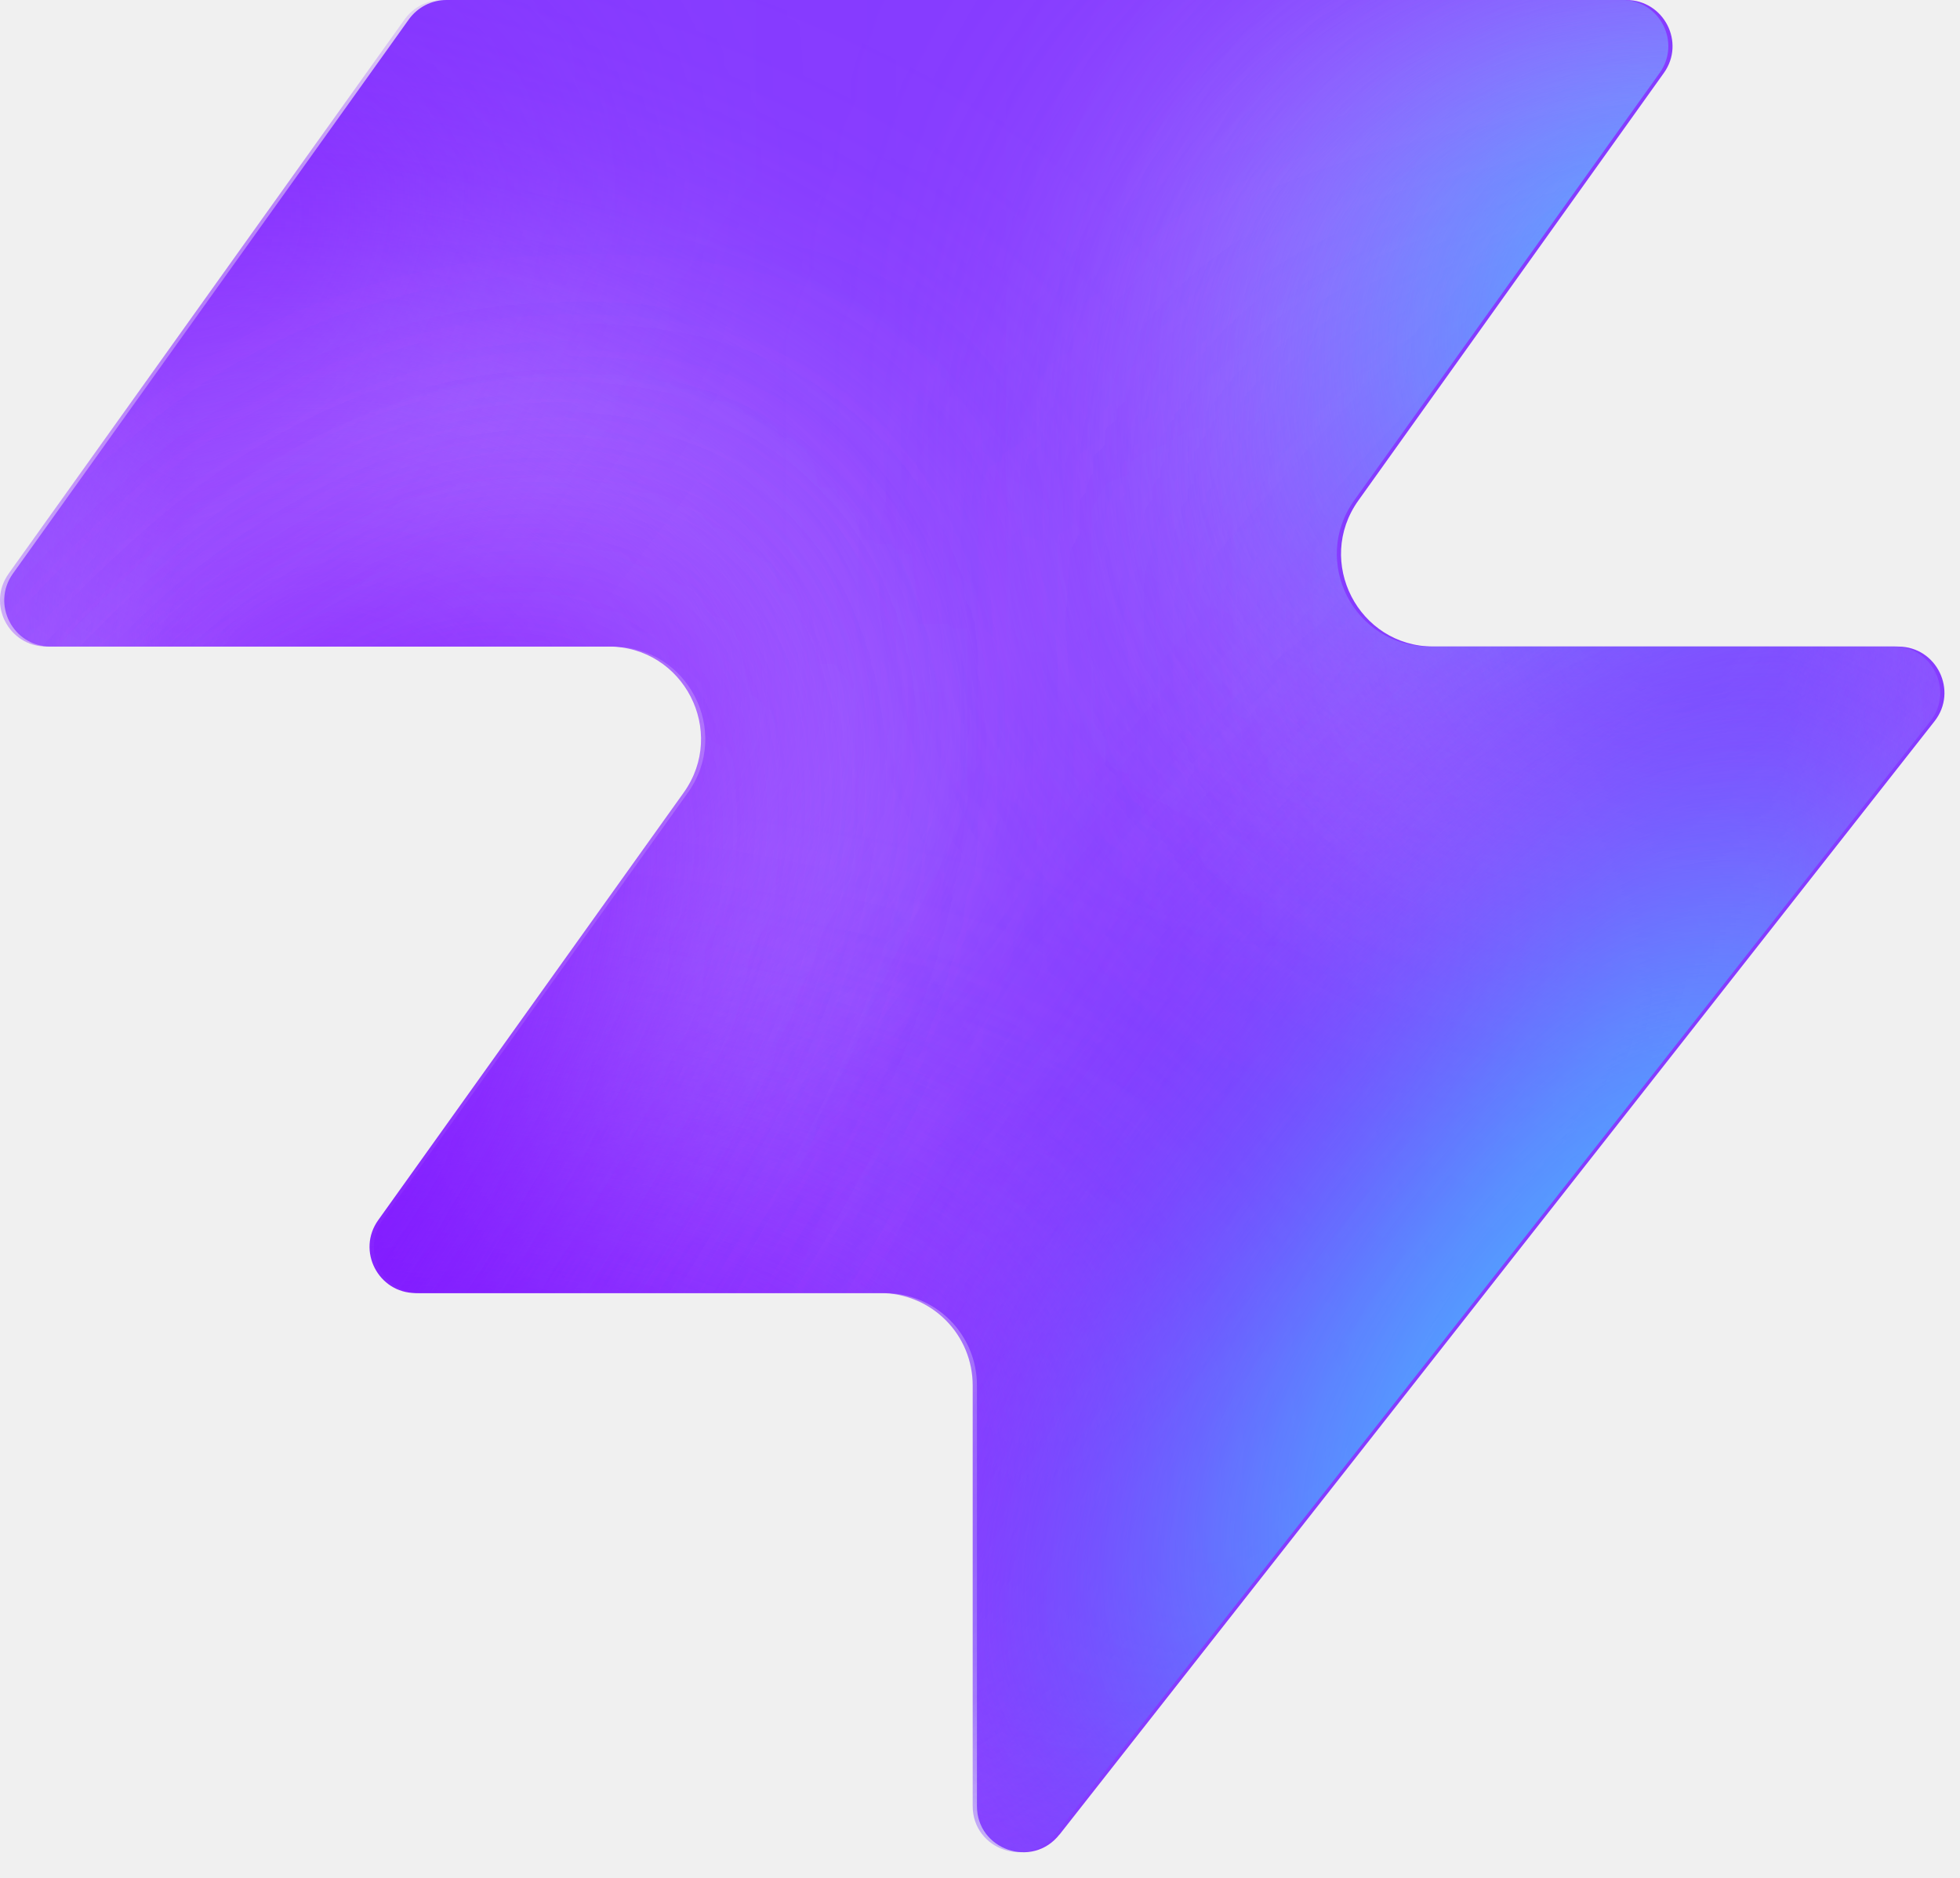
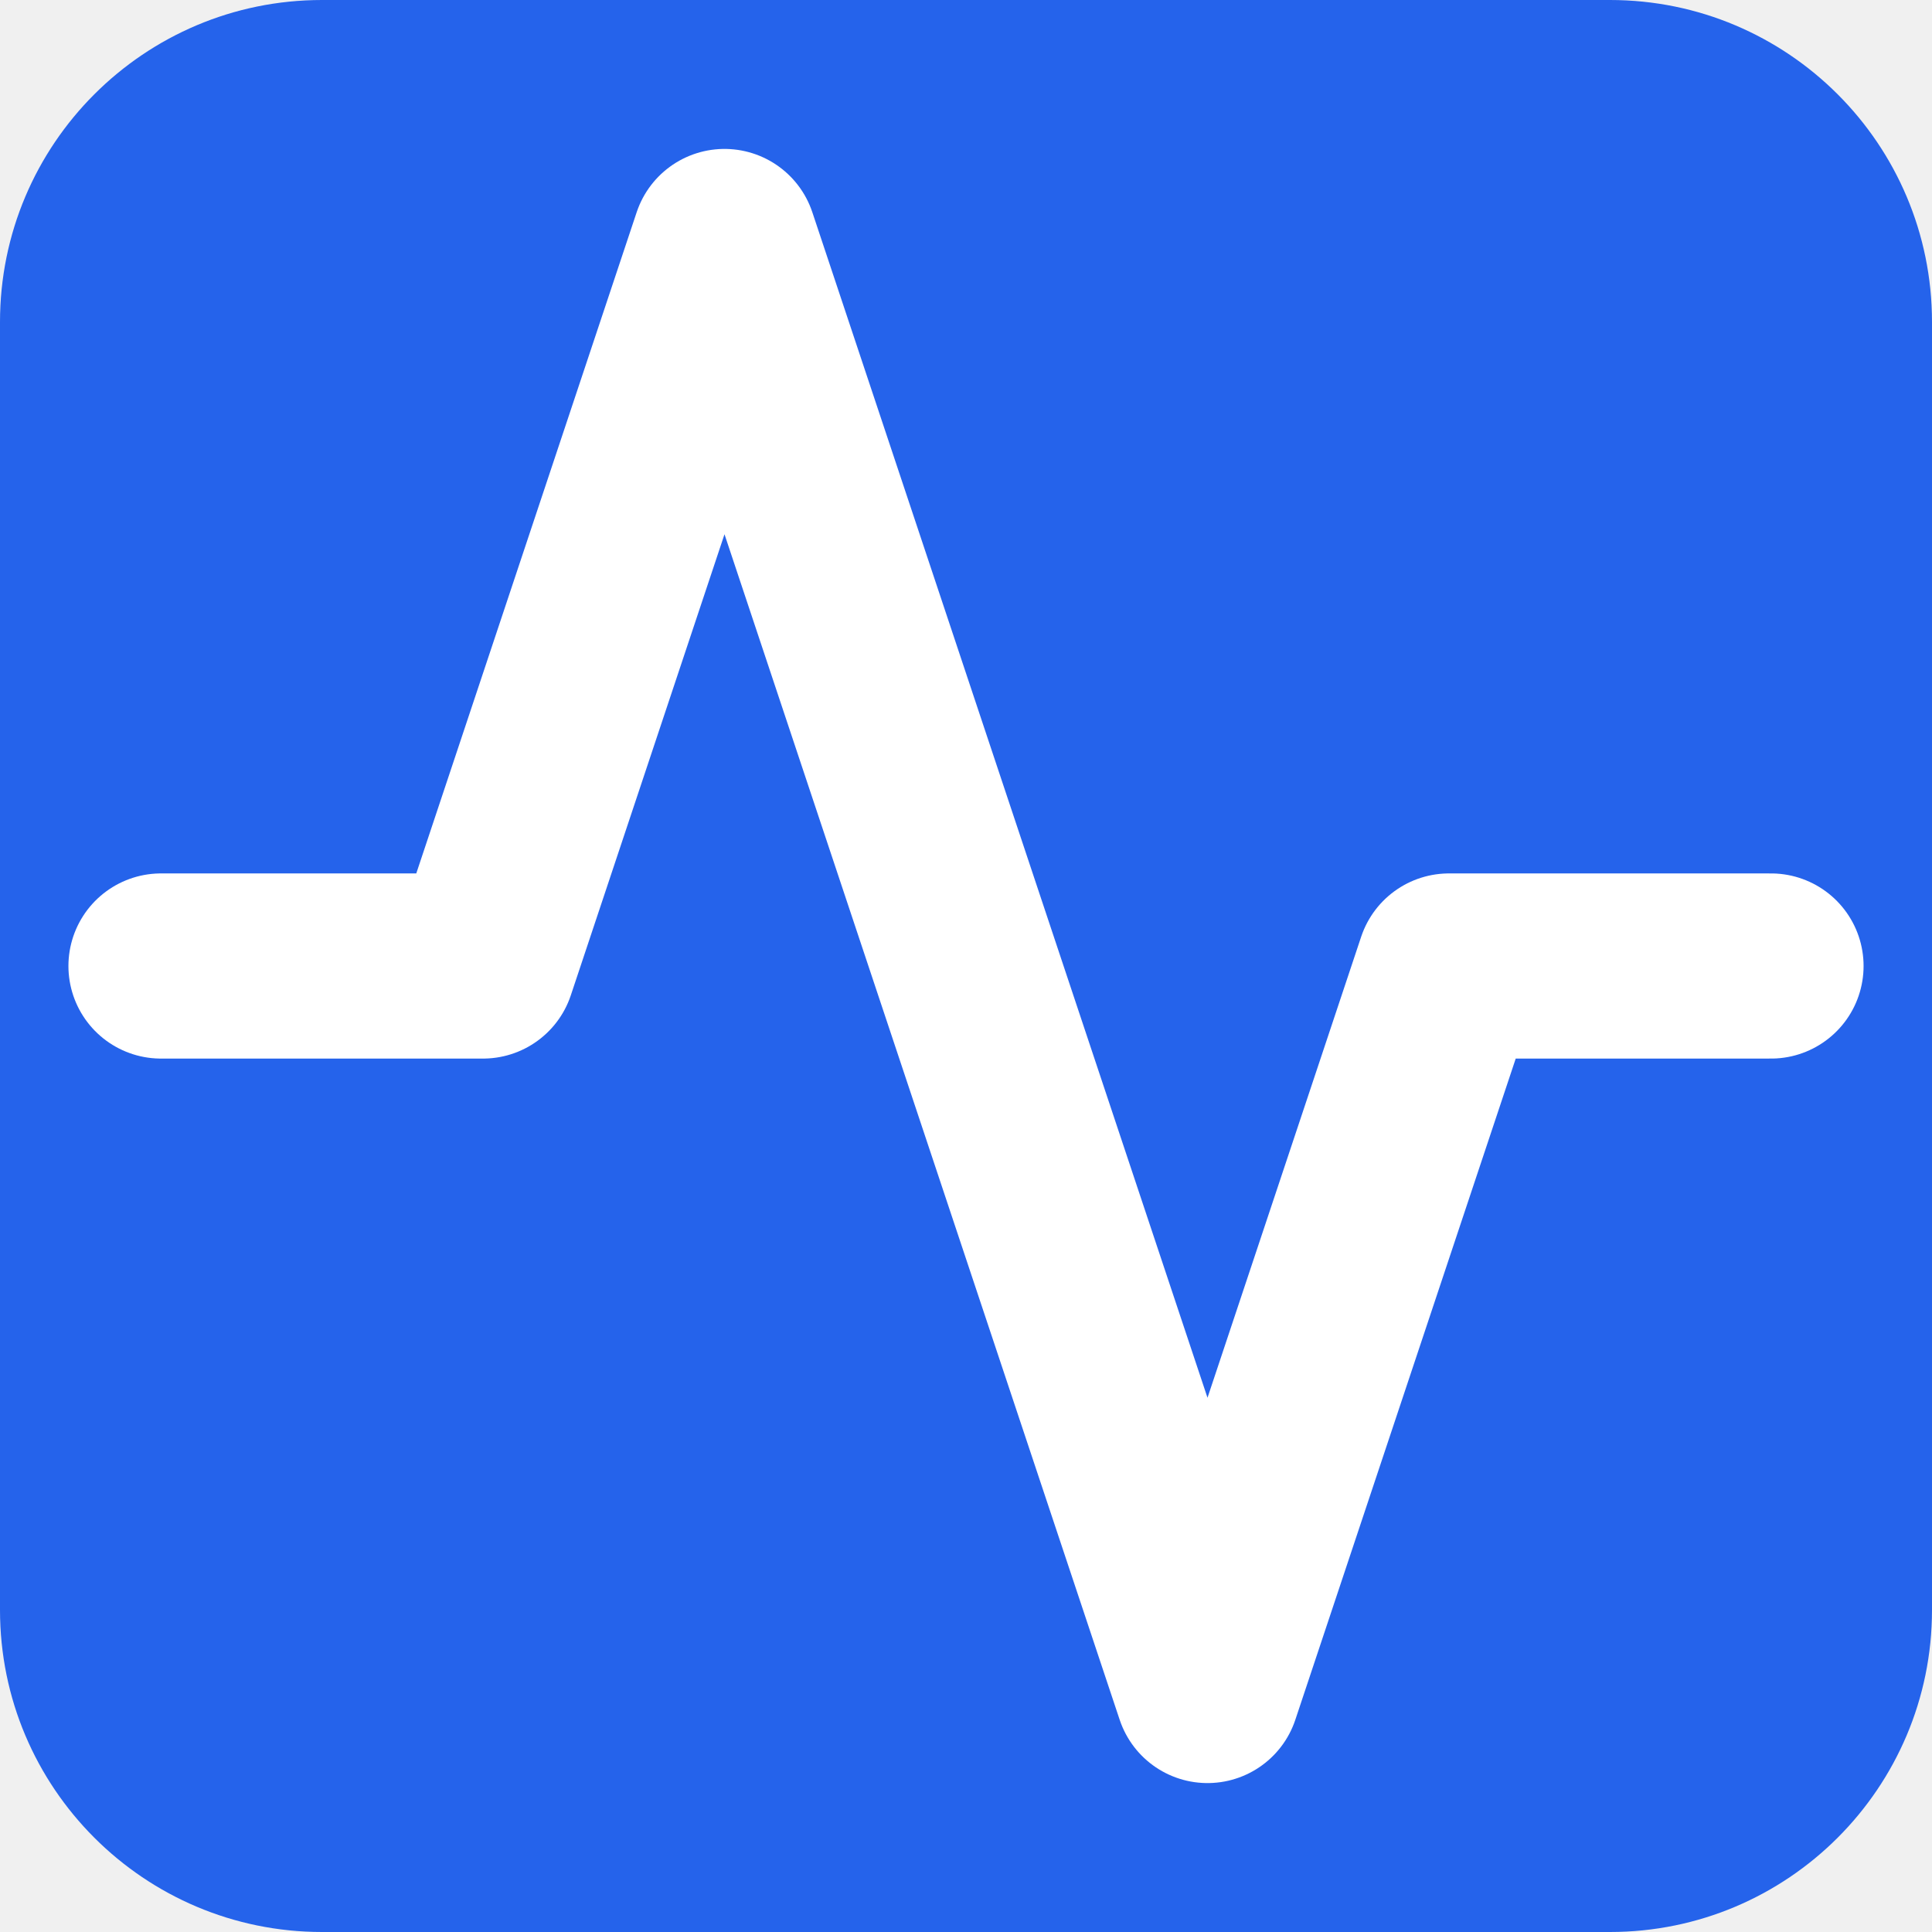
- <svg xmlns="http://www.w3.org/2000/svg" width="48" height="46" fill="none" viewBox="0 0 48 46">
-   <path fill="#863bff" d="M25.946 44.938c-.664.845-2.021.375-2.021-.698V33.937a2.26 2.26 0 0 0-2.262-2.262H10.287c-.92 0-1.456-1.04-.92-1.788l7.48-10.471c1.07-1.497 0-3.578-1.842-3.578H1.237c-.92 0-1.456-1.04-.92-1.788L10.013.474c.214-.297.556-.474.92-.474h28.894c.92 0 1.456 1.04.92 1.788l-7.48 10.471c-1.07 1.498 0 3.579 1.842 3.579h11.377c.943 0 1.473 1.088.89 1.83L25.947 44.94z" style="fill:#863bff;fill:color(display-p3 .525 .23 1);fill-opacity:1" />
-   <mask id="a" width="48" height="46" x="0" y="0" maskUnits="userSpaceOnUse" style="mask-type:alpha">
-     <path fill="#000" d="M25.842 44.938c-.664.844-2.021.375-2.021-.698V33.937a2.26 2.26 0 0 0-2.262-2.262H10.183c-.92 0-1.456-1.04-.92-1.788l7.48-10.471c1.07-1.498 0-3.579-1.842-3.579H1.133c-.92 0-1.456-1.04-.92-1.787L9.91.473c.214-.297.556-.474.92-.474h28.894c.92 0 1.456 1.04.92 1.788l-7.48 10.471c-1.07 1.498 0 3.578 1.842 3.578h11.377c.943 0 1.473 1.088.89 1.832L25.843 44.94z" style="fill:#000;fill-opacity:1" />
-   </mask>
-   <g mask="url(#a)">
-     <g filter="url(#b)">
-       <ellipse cx="5.508" cy="14.704" fill="#ede6ff" rx="5.508" ry="14.704" style="fill:#ede6ff;fill:color(display-p3 .927 .903 1);fill-opacity:1" transform="matrix(.00324 1 1 -.00324 -4.47 31.516)" />
-     </g>
-     <g filter="url(#c)">
-       <ellipse cx="10.399" cy="29.851" fill="#ede6ff" rx="10.399" ry="29.851" style="fill:#ede6ff;fill:color(display-p3 .927 .903 1);fill-opacity:1" transform="matrix(.00324 1 1 -.00324 -39.328 7.883)" />
-     </g>
-     <g filter="url(#d)">
-       <ellipse cx="5.508" cy="30.487" fill="#7e14ff" rx="5.508" ry="30.487" style="fill:#7e14ff;fill:color(display-p3 .492 .077 1);fill-opacity:1" transform="rotate(89.814 -25.913 -14.639)scale(1 -1)" />
-     </g>
-     <g filter="url(#e)">
-       <ellipse cx="5.508" cy="30.599" fill="#7e14ff" rx="5.508" ry="30.599" style="fill:#7e14ff;fill:color(display-p3 .492 .077 1);fill-opacity:1" transform="rotate(89.814 -32.644 -3.334)scale(1 -1)" />
-     </g>
-     <g filter="url(#f)">
-       <ellipse cx="5.508" cy="30.599" fill="#7e14ff" rx="5.508" ry="30.599" style="fill:#7e14ff;fill:color(display-p3 .492 .077 1);fill-opacity:1" transform="matrix(.00324 1 1 -.00324 -34.34 30.47)" />
-     </g>
-     <g filter="url(#g)">
-       <ellipse cx="14.072" cy="22.078" fill="#ede6ff" rx="14.072" ry="22.078" style="fill:#ede6ff;fill:color(display-p3 .927 .903 1);fill-opacity:1" transform="rotate(93.35 24.506 48.493)scale(-1 1)" />
-     </g>
-     <g filter="url(#h)">
-       <ellipse cx="3.47" cy="21.501" fill="#7e14ff" rx="3.47" ry="21.501" style="fill:#7e14ff;fill:color(display-p3 .492 .077 1);fill-opacity:1" transform="rotate(89.009 28.708 47.59)scale(-1 1)" />
-     </g>
-     <g filter="url(#i)">
-       <ellipse cx="3.47" cy="21.501" fill="#7e14ff" rx="3.47" ry="21.501" style="fill:#7e14ff;fill:color(display-p3 .492 .077 1);fill-opacity:1" transform="rotate(89.009 28.708 47.59)scale(-1 1)" />
-     </g>
-     <g filter="url(#j)">
-       <ellipse cx=".387" cy="8.972" fill="#7e14ff" rx="4.407" ry="29.108" style="fill:#7e14ff;fill:color(display-p3 .492 .077 1);fill-opacity:1" transform="rotate(39.51 .387 8.972)" />
-     </g>
-     <g filter="url(#k)">
-       <ellipse cx="47.523" cy="-6.092" fill="#7e14ff" rx="4.407" ry="29.108" style="fill:#7e14ff;fill:color(display-p3 .492 .077 1);fill-opacity:1" transform="rotate(37.892 47.523 -6.092)" />
-     </g>
-     <g filter="url(#l)">
-       <ellipse cx="41.412" cy="6.333" fill="#47bfff" rx="5.971" ry="9.665" style="fill:#47bfff;fill:color(display-p3 .28 .748 1);fill-opacity:1" transform="rotate(37.892 41.412 6.333)" />
-     </g>
-     <g filter="url(#m)">
-       <ellipse cx="-1.879" cy="38.332" fill="#7e14ff" rx="4.407" ry="29.108" style="fill:#7e14ff;fill:color(display-p3 .492 .077 1);fill-opacity:1" transform="rotate(37.892 -1.88 38.332)" />
-     </g>
-     <g filter="url(#n)">
-       <ellipse cx="-1.879" cy="38.332" fill="#7e14ff" rx="4.407" ry="29.108" style="fill:#7e14ff;fill:color(display-p3 .492 .077 1);fill-opacity:1" transform="rotate(37.892 -1.88 38.332)" />
-     </g>
-     <g filter="url(#o)">
-       <ellipse cx="35.651" cy="29.907" fill="#7e14ff" rx="4.407" ry="29.108" style="fill:#7e14ff;fill:color(display-p3 .492 .077 1);fill-opacity:1" transform="rotate(37.892 35.651 29.907)" />
-     </g>
-     <g filter="url(#p)">
-       <ellipse cx="38.418" cy="32.4" fill="#47bfff" rx="5.971" ry="15.297" style="fill:#47bfff;fill:color(display-p3 .28 .748 1);fill-opacity:1" transform="rotate(37.892 38.418 32.4)" />
-     </g>
-   </g>
-   <defs>
-     <filter id="b" width="60.045" height="41.654" x="-19.77" y="16.149" color-interpolation-filters="sRGB" filterUnits="userSpaceOnUse">
-       <feFlood flood-opacity="0" result="BackgroundImageFix" />
-       <feBlend in="SourceGraphic" in2="BackgroundImageFix" result="shape" />
-       <feGaussianBlur result="effect1_foregroundBlur_2002_17158" stdDeviation="7.659" />
-     </filter>
-     <filter id="c" width="90.34" height="51.437" x="-54.613" y="-7.533" color-interpolation-filters="sRGB" filterUnits="userSpaceOnUse">
-       <feFlood flood-opacity="0" result="BackgroundImageFix" />
-       <feBlend in="SourceGraphic" in2="BackgroundImageFix" result="shape" />
-       <feGaussianBlur result="effect1_foregroundBlur_2002_17158" stdDeviation="7.659" />
-     </filter>
-     <filter id="d" width="79.355" height="29.4" x="-49.64" y="2.03" color-interpolation-filters="sRGB" filterUnits="userSpaceOnUse">
-       <feFlood flood-opacity="0" result="BackgroundImageFix" />
-       <feBlend in="SourceGraphic" in2="BackgroundImageFix" result="shape" />
-       <feGaussianBlur result="effect1_foregroundBlur_2002_17158" stdDeviation="4.596" />
-     </filter>
-     <filter id="e" width="79.579" height="29.4" x="-45.045" y="20.029" color-interpolation-filters="sRGB" filterUnits="userSpaceOnUse">
-       <feFlood flood-opacity="0" result="BackgroundImageFix" />
-       <feBlend in="SourceGraphic" in2="BackgroundImageFix" result="shape" />
-       <feGaussianBlur result="effect1_foregroundBlur_2002_17158" stdDeviation="4.596" />
-     </filter>
-     <filter id="f" width="79.579" height="29.4" x="-43.513" y="21.178" color-interpolation-filters="sRGB" filterUnits="userSpaceOnUse">
-       <feFlood flood-opacity="0" result="BackgroundImageFix" />
-       <feBlend in="SourceGraphic" in2="BackgroundImageFix" result="shape" />
-       <feGaussianBlur result="effect1_foregroundBlur_2002_17158" stdDeviation="4.596" />
-     </filter>
-     <filter id="g" width="74.749" height="58.852" x="15.756" y="-17.901" color-interpolation-filters="sRGB" filterUnits="userSpaceOnUse">
-       <feFlood flood-opacity="0" result="BackgroundImageFix" />
-       <feBlend in="SourceGraphic" in2="BackgroundImageFix" result="shape" />
-       <feGaussianBlur result="effect1_foregroundBlur_2002_17158" stdDeviation="7.659" />
-     </filter>
-     <filter id="h" width="61.377" height="25.362" x="23.548" y="2.284" color-interpolation-filters="sRGB" filterUnits="userSpaceOnUse">
-       <feFlood flood-opacity="0" result="BackgroundImageFix" />
-       <feBlend in="SourceGraphic" in2="BackgroundImageFix" result="shape" />
-       <feGaussianBlur result="effect1_foregroundBlur_2002_17158" stdDeviation="4.596" />
-     </filter>
-     <filter id="i" width="61.377" height="25.362" x="23.548" y="2.284" color-interpolation-filters="sRGB" filterUnits="userSpaceOnUse">
-       <feFlood flood-opacity="0" result="BackgroundImageFix" />
-       <feBlend in="SourceGraphic" in2="BackgroundImageFix" result="shape" />
-       <feGaussianBlur result="effect1_foregroundBlur_2002_17158" stdDeviation="4.596" />
-     </filter>
-     <filter id="j" width="56.045" height="63.649" x="-27.636" y="-22.853" color-interpolation-filters="sRGB" filterUnits="userSpaceOnUse">
-       <feFlood flood-opacity="0" result="BackgroundImageFix" />
-       <feBlend in="SourceGraphic" in2="BackgroundImageFix" result="shape" />
-       <feGaussianBlur result="effect1_foregroundBlur_2002_17158" stdDeviation="4.596" />
-     </filter>
-     <filter id="k" width="54.814" height="64.646" x="20.116" y="-38.415" color-interpolation-filters="sRGB" filterUnits="userSpaceOnUse">
-       <feFlood flood-opacity="0" result="BackgroundImageFix" />
-       <feBlend in="SourceGraphic" in2="BackgroundImageFix" result="shape" />
-       <feGaussianBlur result="effect1_foregroundBlur_2002_17158" stdDeviation="4.596" />
-     </filter>
-     <filter id="l" width="33.541" height="35.313" x="24.641" y="-11.323" color-interpolation-filters="sRGB" filterUnits="userSpaceOnUse">
-       <feFlood flood-opacity="0" result="BackgroundImageFix" />
-       <feBlend in="SourceGraphic" in2="BackgroundImageFix" result="shape" />
-       <feGaussianBlur result="effect1_foregroundBlur_2002_17158" stdDeviation="4.596" />
-     </filter>
-     <filter id="m" width="54.814" height="64.646" x="-29.286" y="6.009" color-interpolation-filters="sRGB" filterUnits="userSpaceOnUse">
-       <feFlood flood-opacity="0" result="BackgroundImageFix" />
-       <feBlend in="SourceGraphic" in2="BackgroundImageFix" result="shape" />
-       <feGaussianBlur result="effect1_foregroundBlur_2002_17158" stdDeviation="4.596" />
-     </filter>
-     <filter id="n" width="54.814" height="64.646" x="-29.286" y="6.009" color-interpolation-filters="sRGB" filterUnits="userSpaceOnUse">
-       <feFlood flood-opacity="0" result="BackgroundImageFix" />
-       <feBlend in="SourceGraphic" in2="BackgroundImageFix" result="shape" />
-       <feGaussianBlur result="effect1_foregroundBlur_2002_17158" stdDeviation="4.596" />
-     </filter>
-     <filter id="o" width="54.814" height="64.646" x="8.244" y="-2.416" color-interpolation-filters="sRGB" filterUnits="userSpaceOnUse">
-       <feFlood flood-opacity="0" result="BackgroundImageFix" />
-       <feBlend in="SourceGraphic" in2="BackgroundImageFix" result="shape" />
-       <feGaussianBlur result="effect1_foregroundBlur_2002_17158" stdDeviation="4.596" />
-     </filter>
-     <filter id="p" width="39.409" height="43.623" x="18.713" y="10.588" color-interpolation-filters="sRGB" filterUnits="userSpaceOnUse">
-       <feFlood flood-opacity="0" result="BackgroundImageFix" />
-       <feBlend in="SourceGraphic" in2="BackgroundImageFix" result="shape" />
-       <feGaussianBlur result="effect1_foregroundBlur_2002_17158" stdDeviation="4.596" />
-     </filter>
-   </defs>
+ <svg xmlns="http://www.w3.org/2000/svg" viewBox="0 0 24 24">
+   <rect width="24" height="24" rx="4" fill="#2563eb" />
+   <path d="M22 12h-4l-3 9L9 3l-3 9H2" fill="none" stroke="white" stroke-width="2.3" stroke-linecap="round" stroke-linejoin="round" />
</svg>
